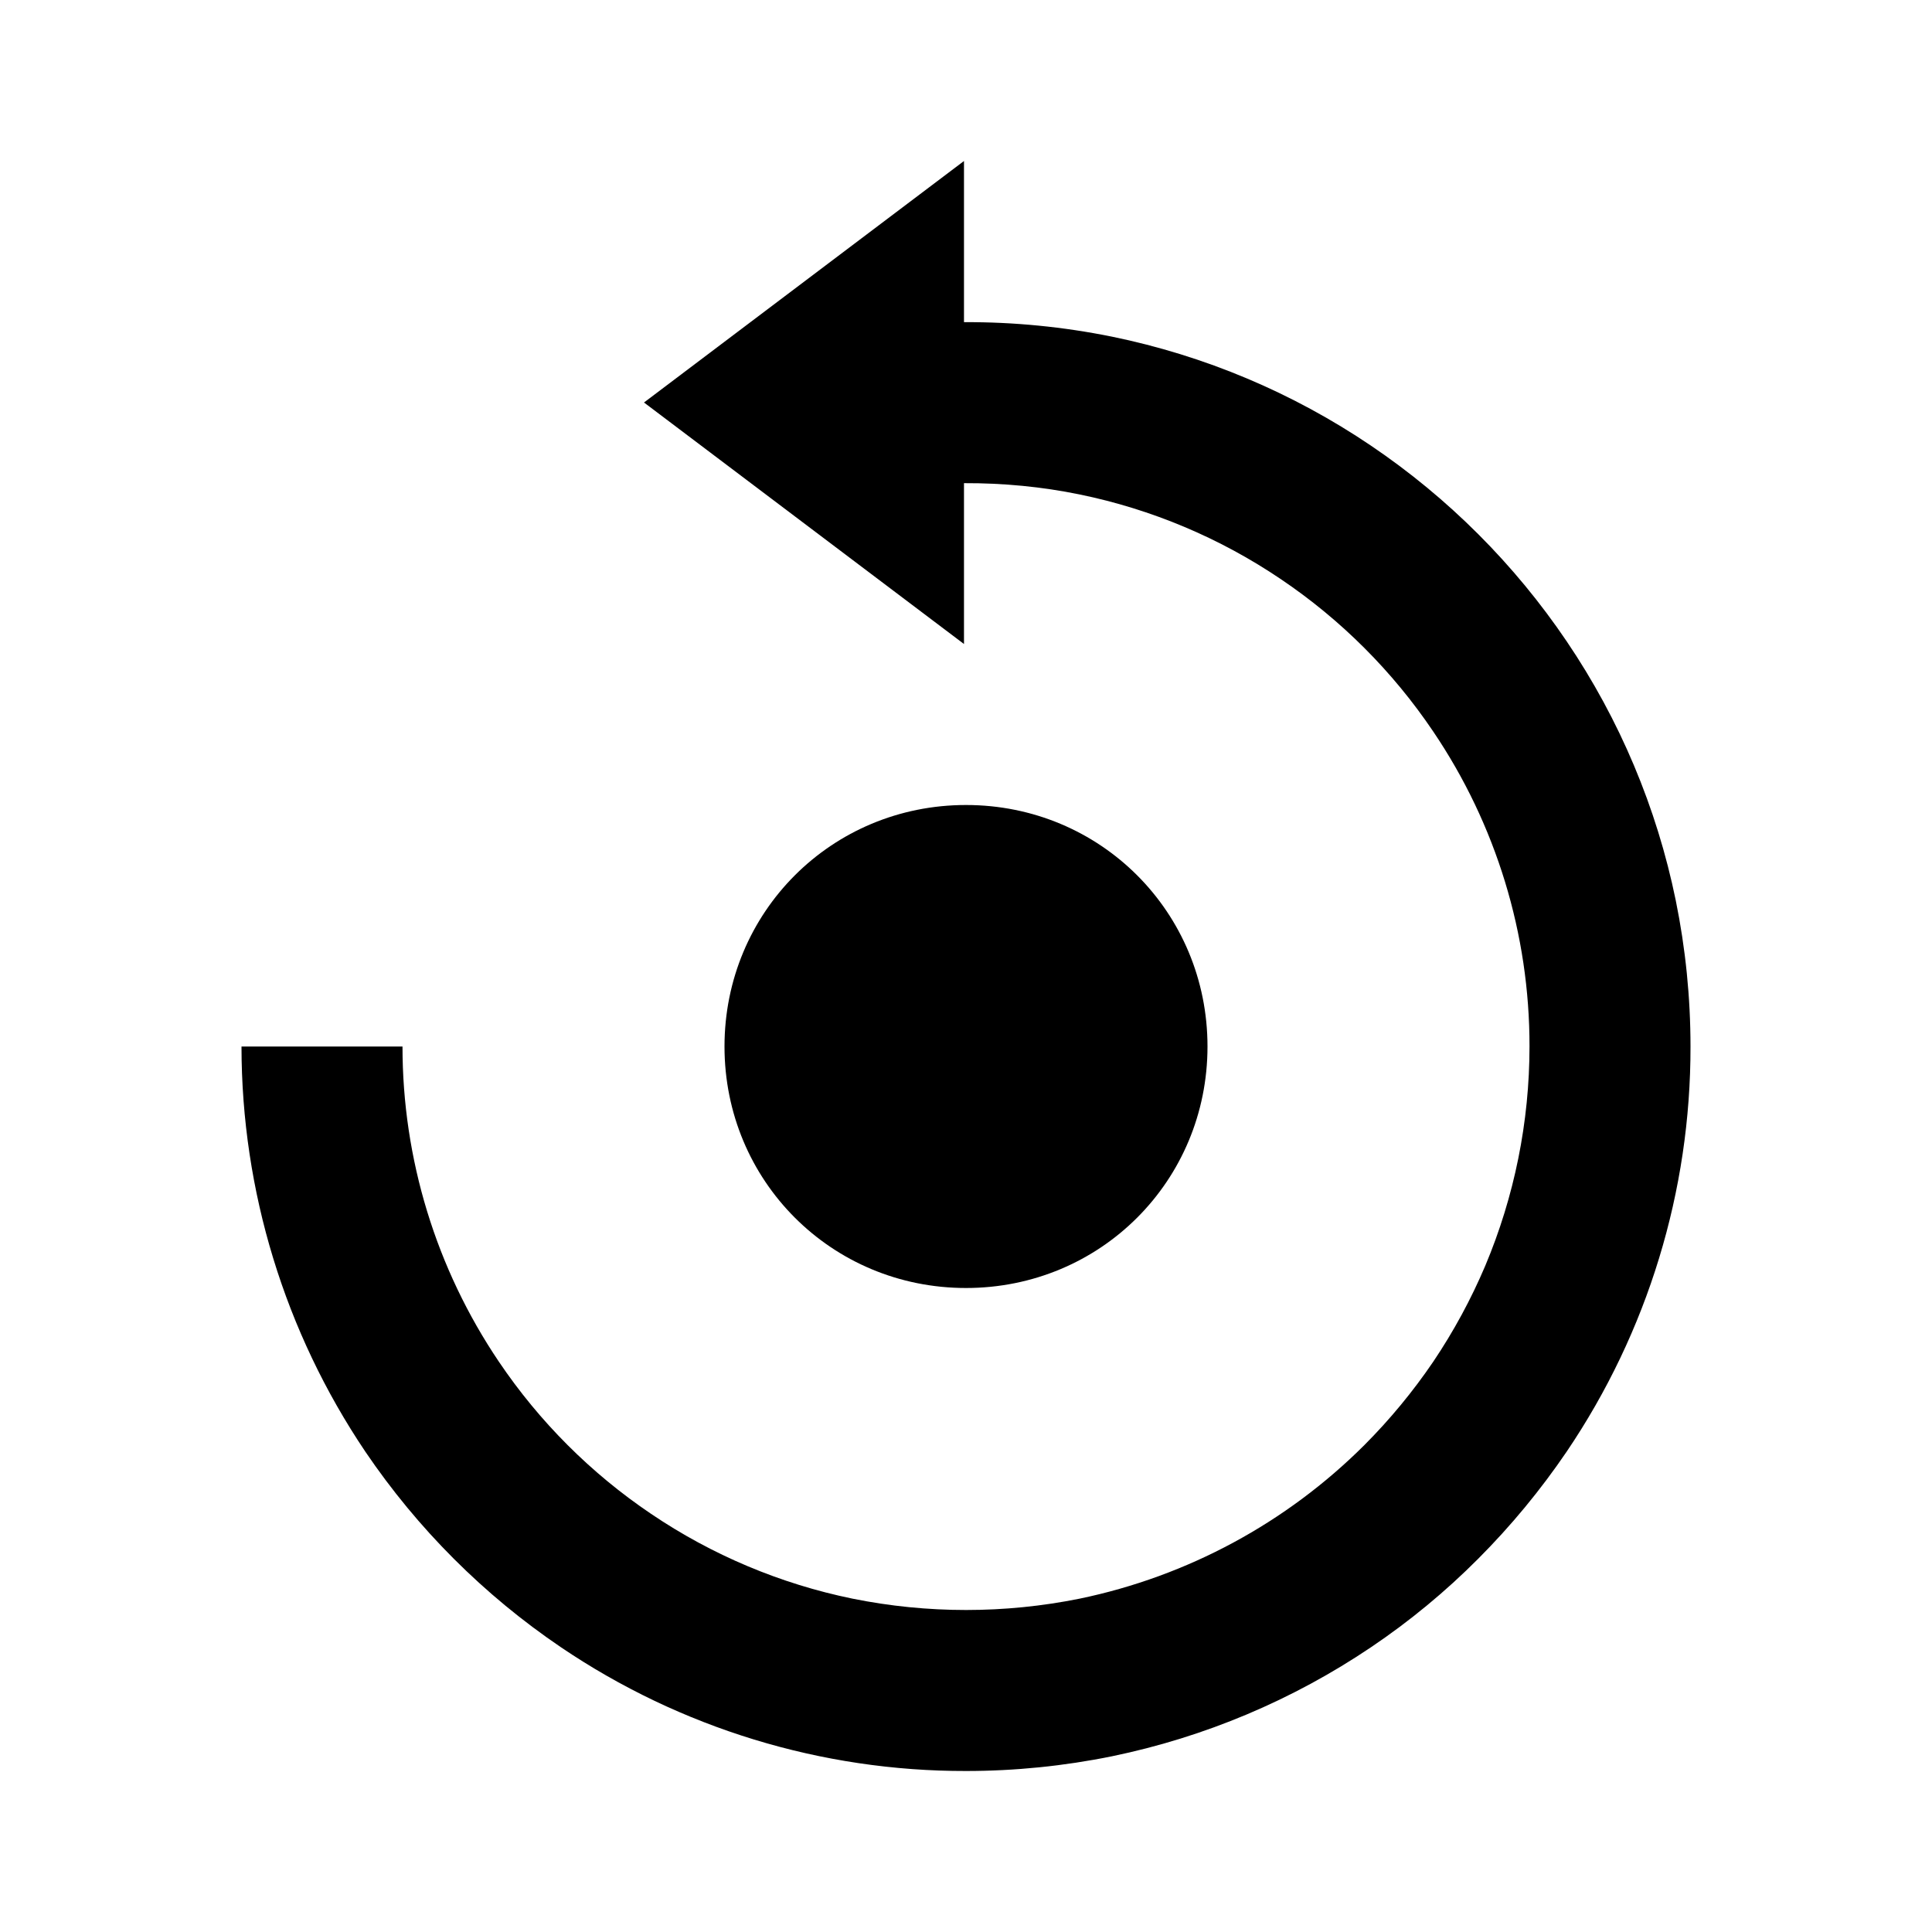
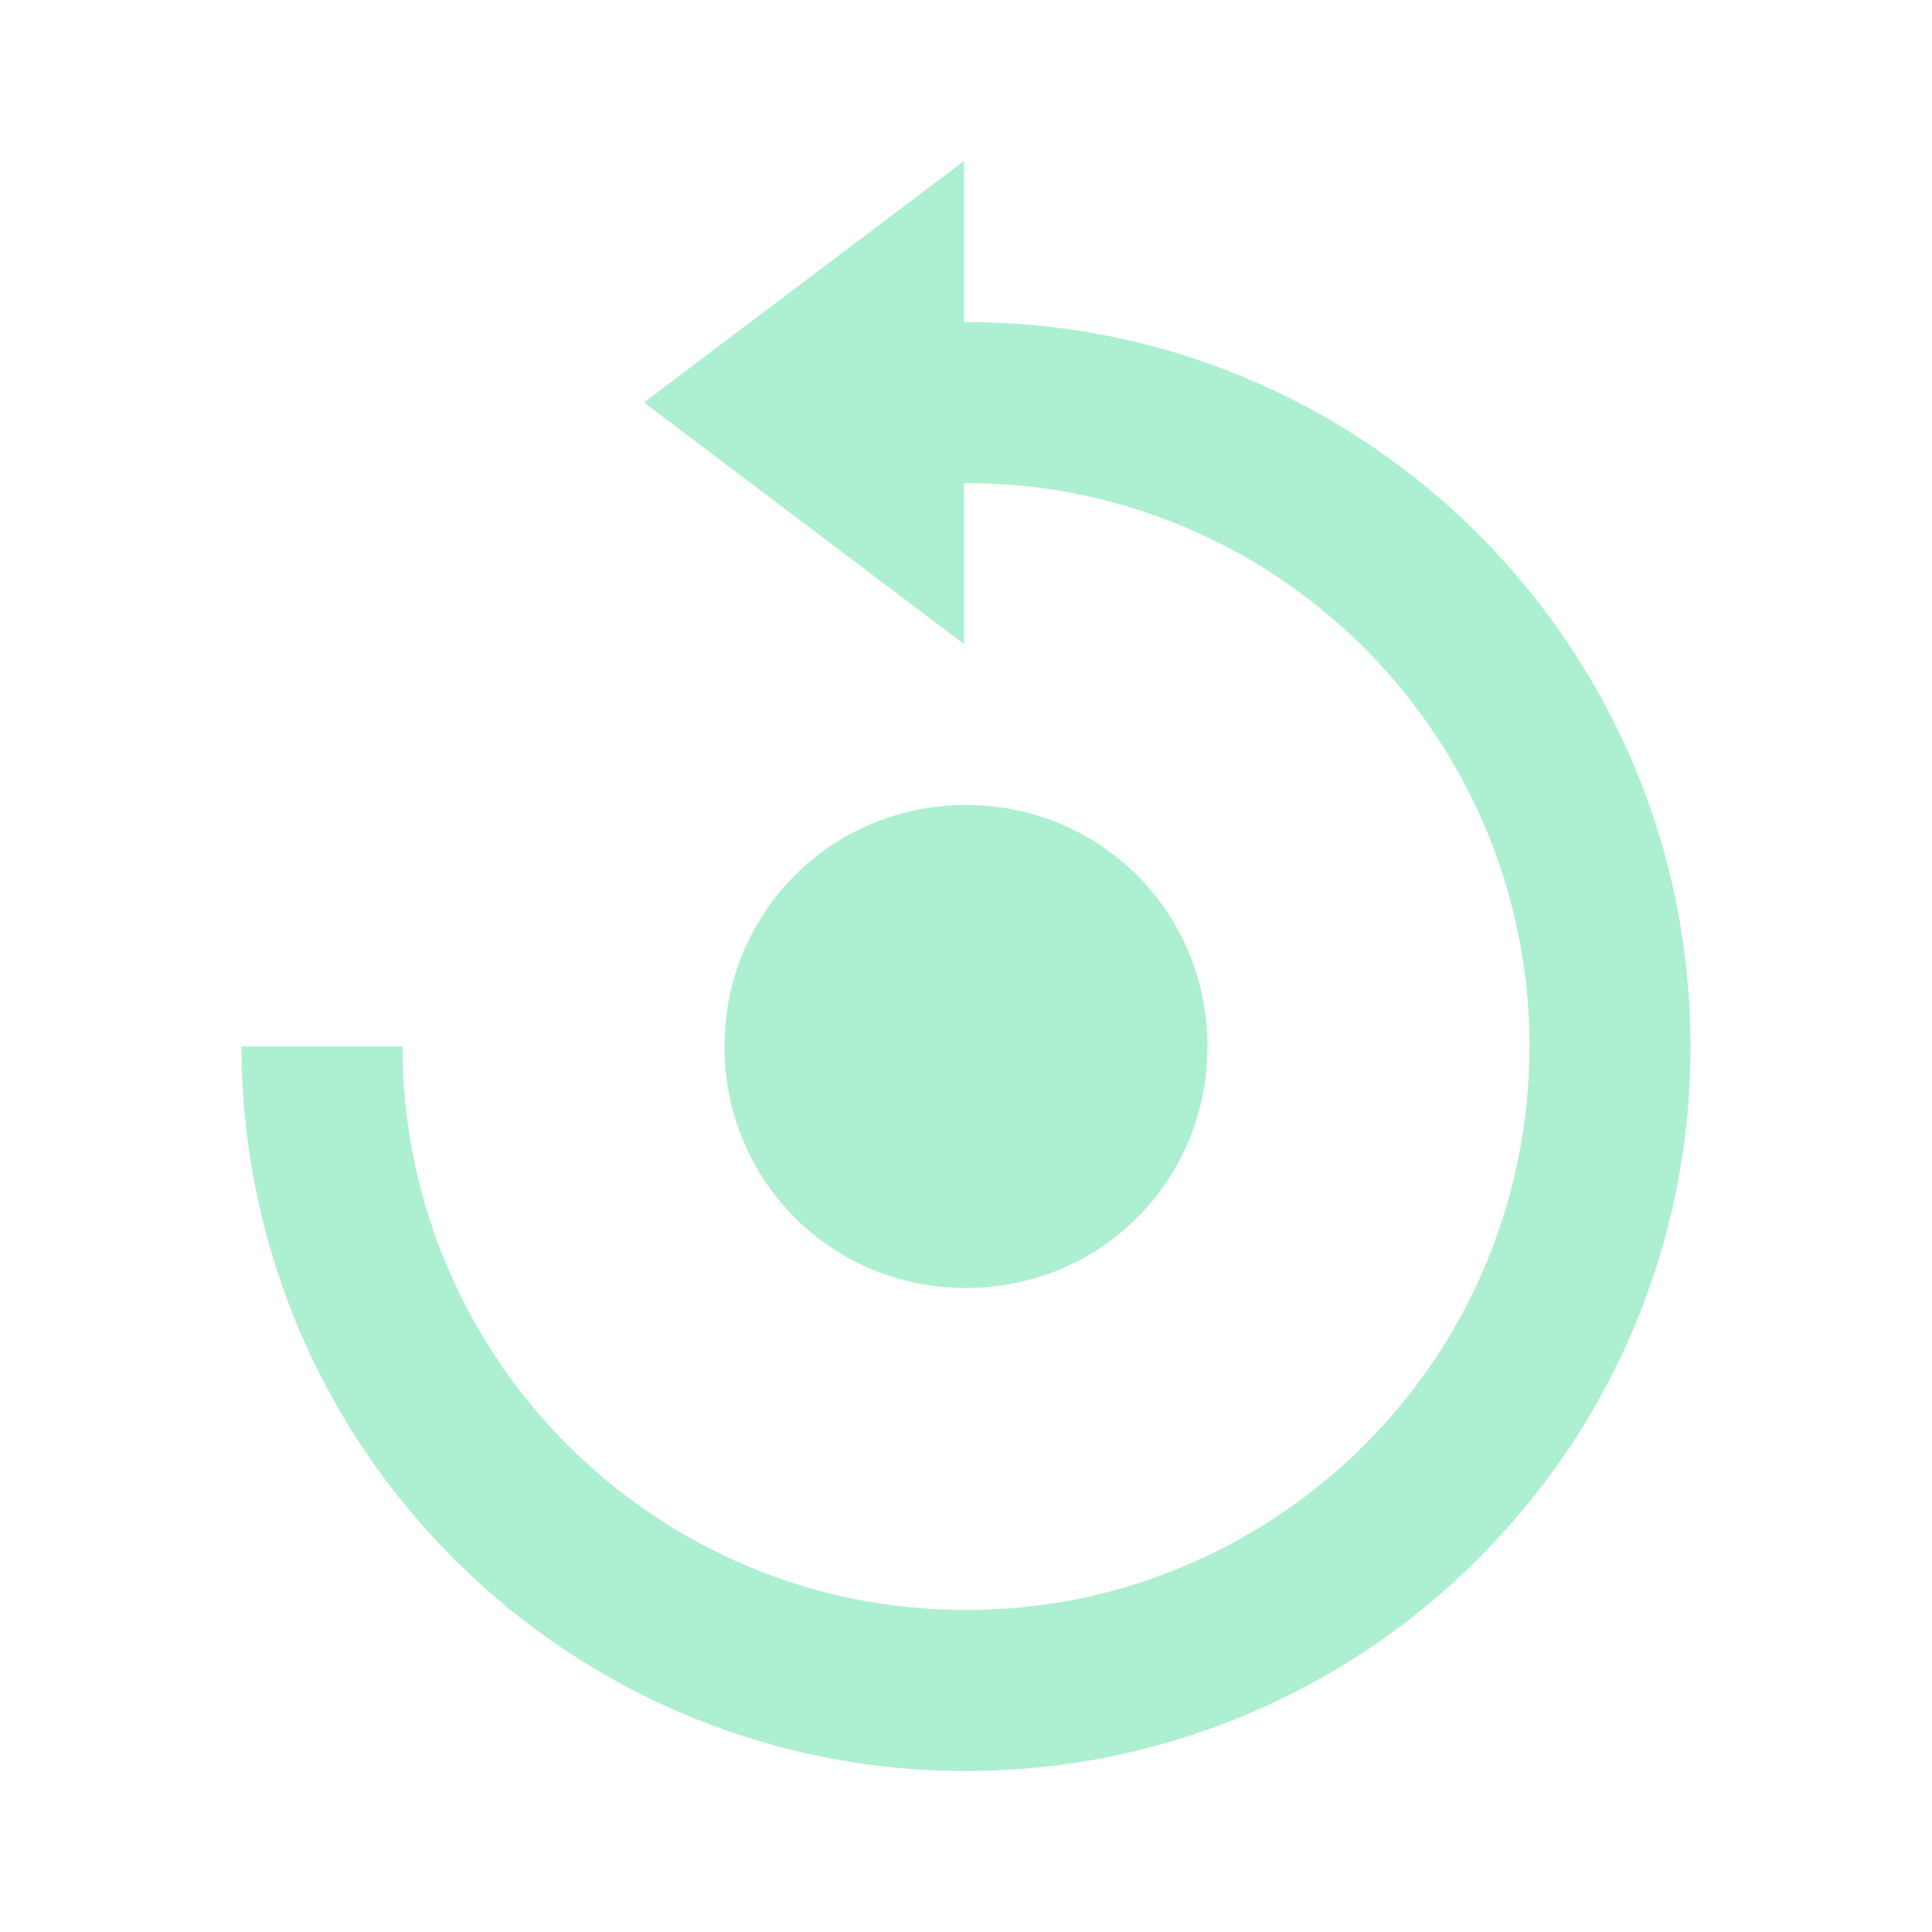
<svg xmlns="http://www.w3.org/2000/svg" width="1em" height="1em" preserveAspectRatio="xMidYMid meet" viewBox="0 0 24 24" style="-ms-transform: rotate(360deg); -webkit-transform: rotate(360deg); transform: rotate(360deg);">
-   <path fill="currentColor" d="M12 16c1.671 0 3-1.331 3-3s-1.329-3-3-3s-3 1.331-3 3s1.329 3 3 3z" />
-   <path fill="currentColor" d="M20.817 11.186a8.94 8.94 0 0 0-1.355-3.219a9.053 9.053 0 0 0-2.43-2.43a8.95 8.95 0 0 0-3.219-1.355a9.028 9.028 0 0 0-1.838-.18V2L8 5l3.975 3V6.002c.484-.002.968.044 1.435.14a6.961 6.961 0 0 1 2.502 1.053a7.005 7.005 0 0 1 1.892 1.892A6.967 6.967 0 0 1 19 13a7.032 7.032 0 0 1-.55 2.725a7.11 7.11 0 0 1-.644 1.188a7.2 7.2 0 0 1-.858 1.039a7.028 7.028 0 0 1-3.536 1.907a7.13 7.13 0 0 1-2.822 0a6.961 6.961 0 0 1-2.503-1.054a7.002 7.002 0 0 1-1.89-1.89A6.996 6.996 0 0 1 5 13H3a9.02 9.02 0 0 0 1.539 5.034a9.096 9.096 0 0 0 2.428 2.428A8.95 8.95 0 0 0 12 22a9.09 9.09 0 0 0 1.814-.183a9.014 9.014 0 0 0 3.218-1.355a8.886 8.886 0 0 0 1.331-1.099a9.228 9.228 0 0 0 1.1-1.332A8.952 8.952 0 0 0 21 13a9.09 9.09 0 0 0-.183-1.814z" />
+   <path fill="#adefd1ff" d="M12 16c1.671 0 3-1.331 3-3s-1.329-3-3-3s-3 1.331-3 3s1.329 3 3 3z" />
+   <path fill="#adefd1ff" d="M20.817 11.186a8.94 8.94 0 0 0-1.355-3.219a9.053 9.053 0 0 0-2.43-2.43a8.95 8.95 0 0 0-3.219-1.355a9.028 9.028 0 0 0-1.838-.18V2L8 5l3.975 3V6.002c.484-.002.968.044 1.435.14a6.961 6.961 0 0 1 2.502 1.053a7.005 7.005 0 0 1 1.892 1.892A6.967 6.967 0 0 1 19 13a7.032 7.032 0 0 1-.55 2.725a7.11 7.11 0 0 1-.644 1.188a7.2 7.2 0 0 1-.858 1.039a7.028 7.028 0 0 1-3.536 1.907a7.13 7.13 0 0 1-2.822 0a6.961 6.961 0 0 1-2.503-1.054a7.002 7.002 0 0 1-1.89-1.89A6.996 6.996 0 0 1 5 13H3a9.02 9.02 0 0 0 1.539 5.034a9.096 9.096 0 0 0 2.428 2.428A8.95 8.95 0 0 0 12 22a9.09 9.09 0 0 0 1.814-.183a9.014 9.014 0 0 0 3.218-1.355a8.886 8.886 0 0 0 1.331-1.099a9.228 9.228 0 0 0 1.1-1.332A8.952 8.952 0 0 0 21 13a9.09 9.09 0 0 0-.183-1.814z" />
  <rect x="0" y="0" width="24" height="24" fill="rgba(0, 0, 0, 0)" />
</svg>
